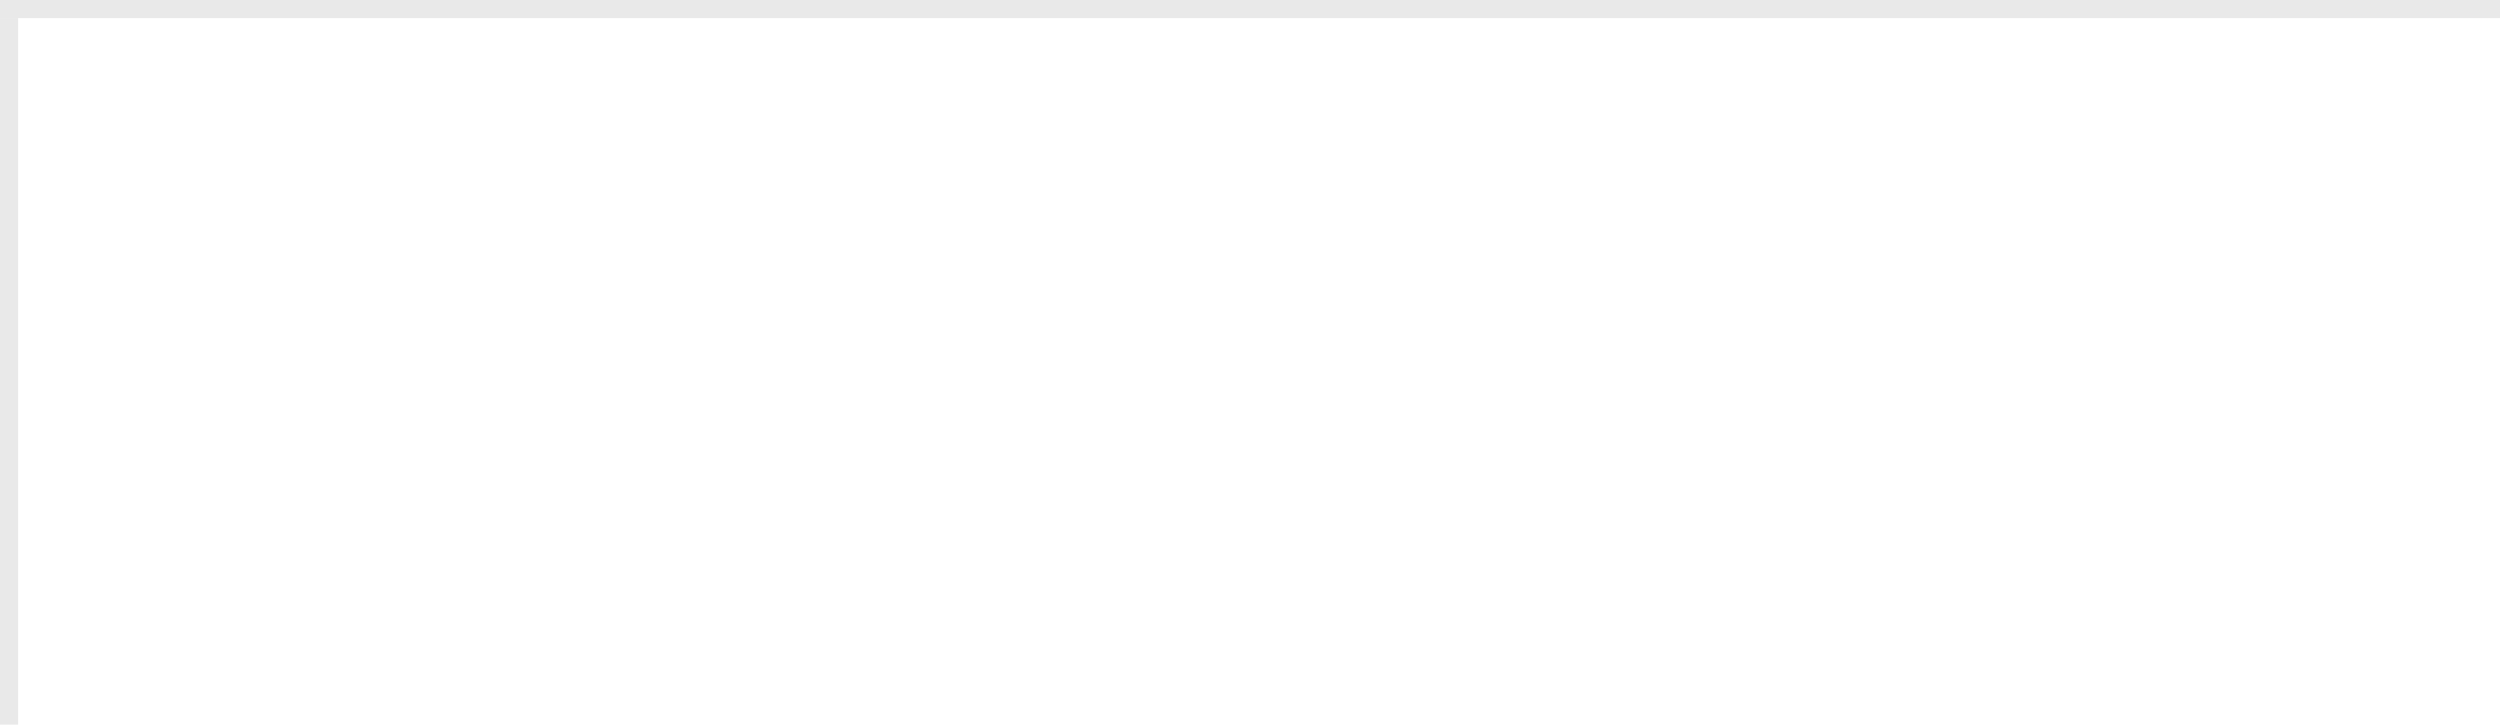
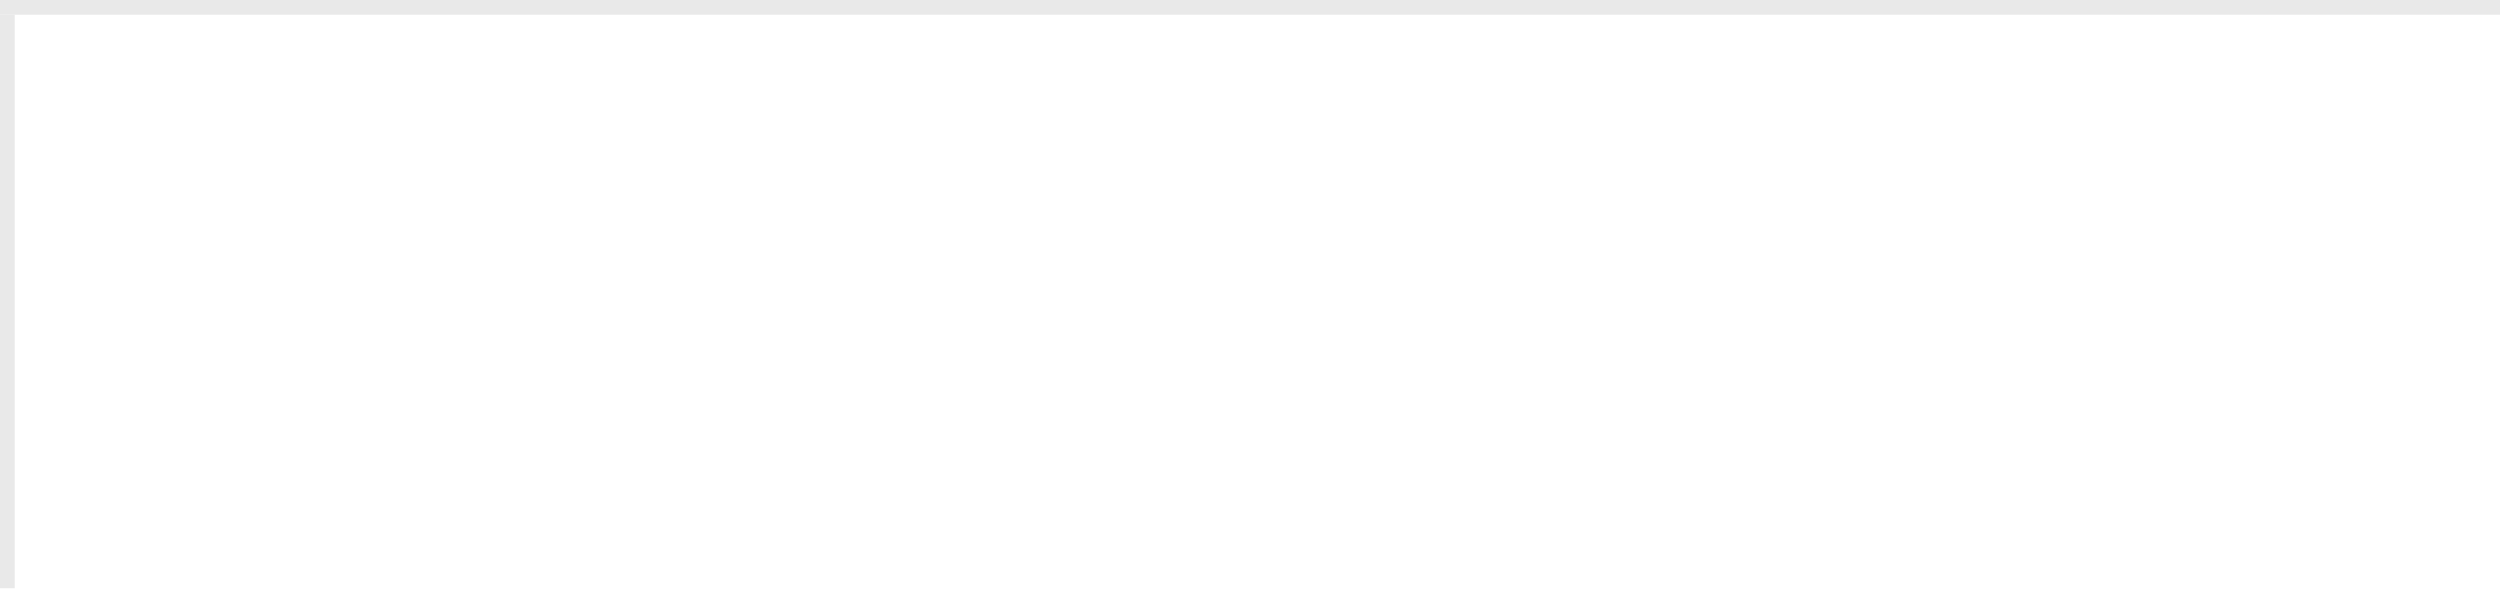
- <svg xmlns="http://www.w3.org/2000/svg" version="1.1" width="138px" height="40px" viewBox="1792 40 138 40">
-   <path d="M 1 1  L 138 1  L 138 40  L 1 40  L 1 1  Z " fill-rule="nonzero" fill="rgba(255, 255, 255, 1)" stroke="none" transform="matrix(1 0 0 1 1792 40 )" class="fill" />
-   <path d="M 0.5 1  L 0.5 40  " stroke-width="1" stroke-dasharray="0" stroke="rgba(233, 233, 233, 1)" fill="none" transform="matrix(1 0 0 1 1792 40 )" class="stroke" />
-   <path d="M 0 0.5  L 138 0.5  " stroke-width="1" stroke-dasharray="0" stroke="rgba(233, 233, 233, 1)" fill="none" transform="matrix(1 0 0 1 1792 40 )" class="stroke" />
+ <svg xmlns="http://www.w3.org/2000/svg" version="1.1" width="170px" height="40px" viewBox="2353 40 170 40">
+   <path d="M 1 1  L 170 1  L 170 40  L 1 40  L 1 1  Z " fill-rule="nonzero" fill="rgba(255, 255, 255, 1)" stroke="none" transform="matrix(1 0 0 1 2353 40 )" class="fill" />
+   <path d="M 0.5 1  L 0.5 40  " stroke-width="1" stroke-dasharray="0" stroke="rgba(233, 233, 233, 1)" fill="none" transform="matrix(1 0 0 1 2353 40 )" class="stroke" />
+   <path d="M 0 0.5  L 170 0.5  " stroke-width="1" stroke-dasharray="0" stroke="rgba(233, 233, 233, 1)" fill="none" transform="matrix(1 0 0 1 2353 40 )" class="stroke" />
</svg>
